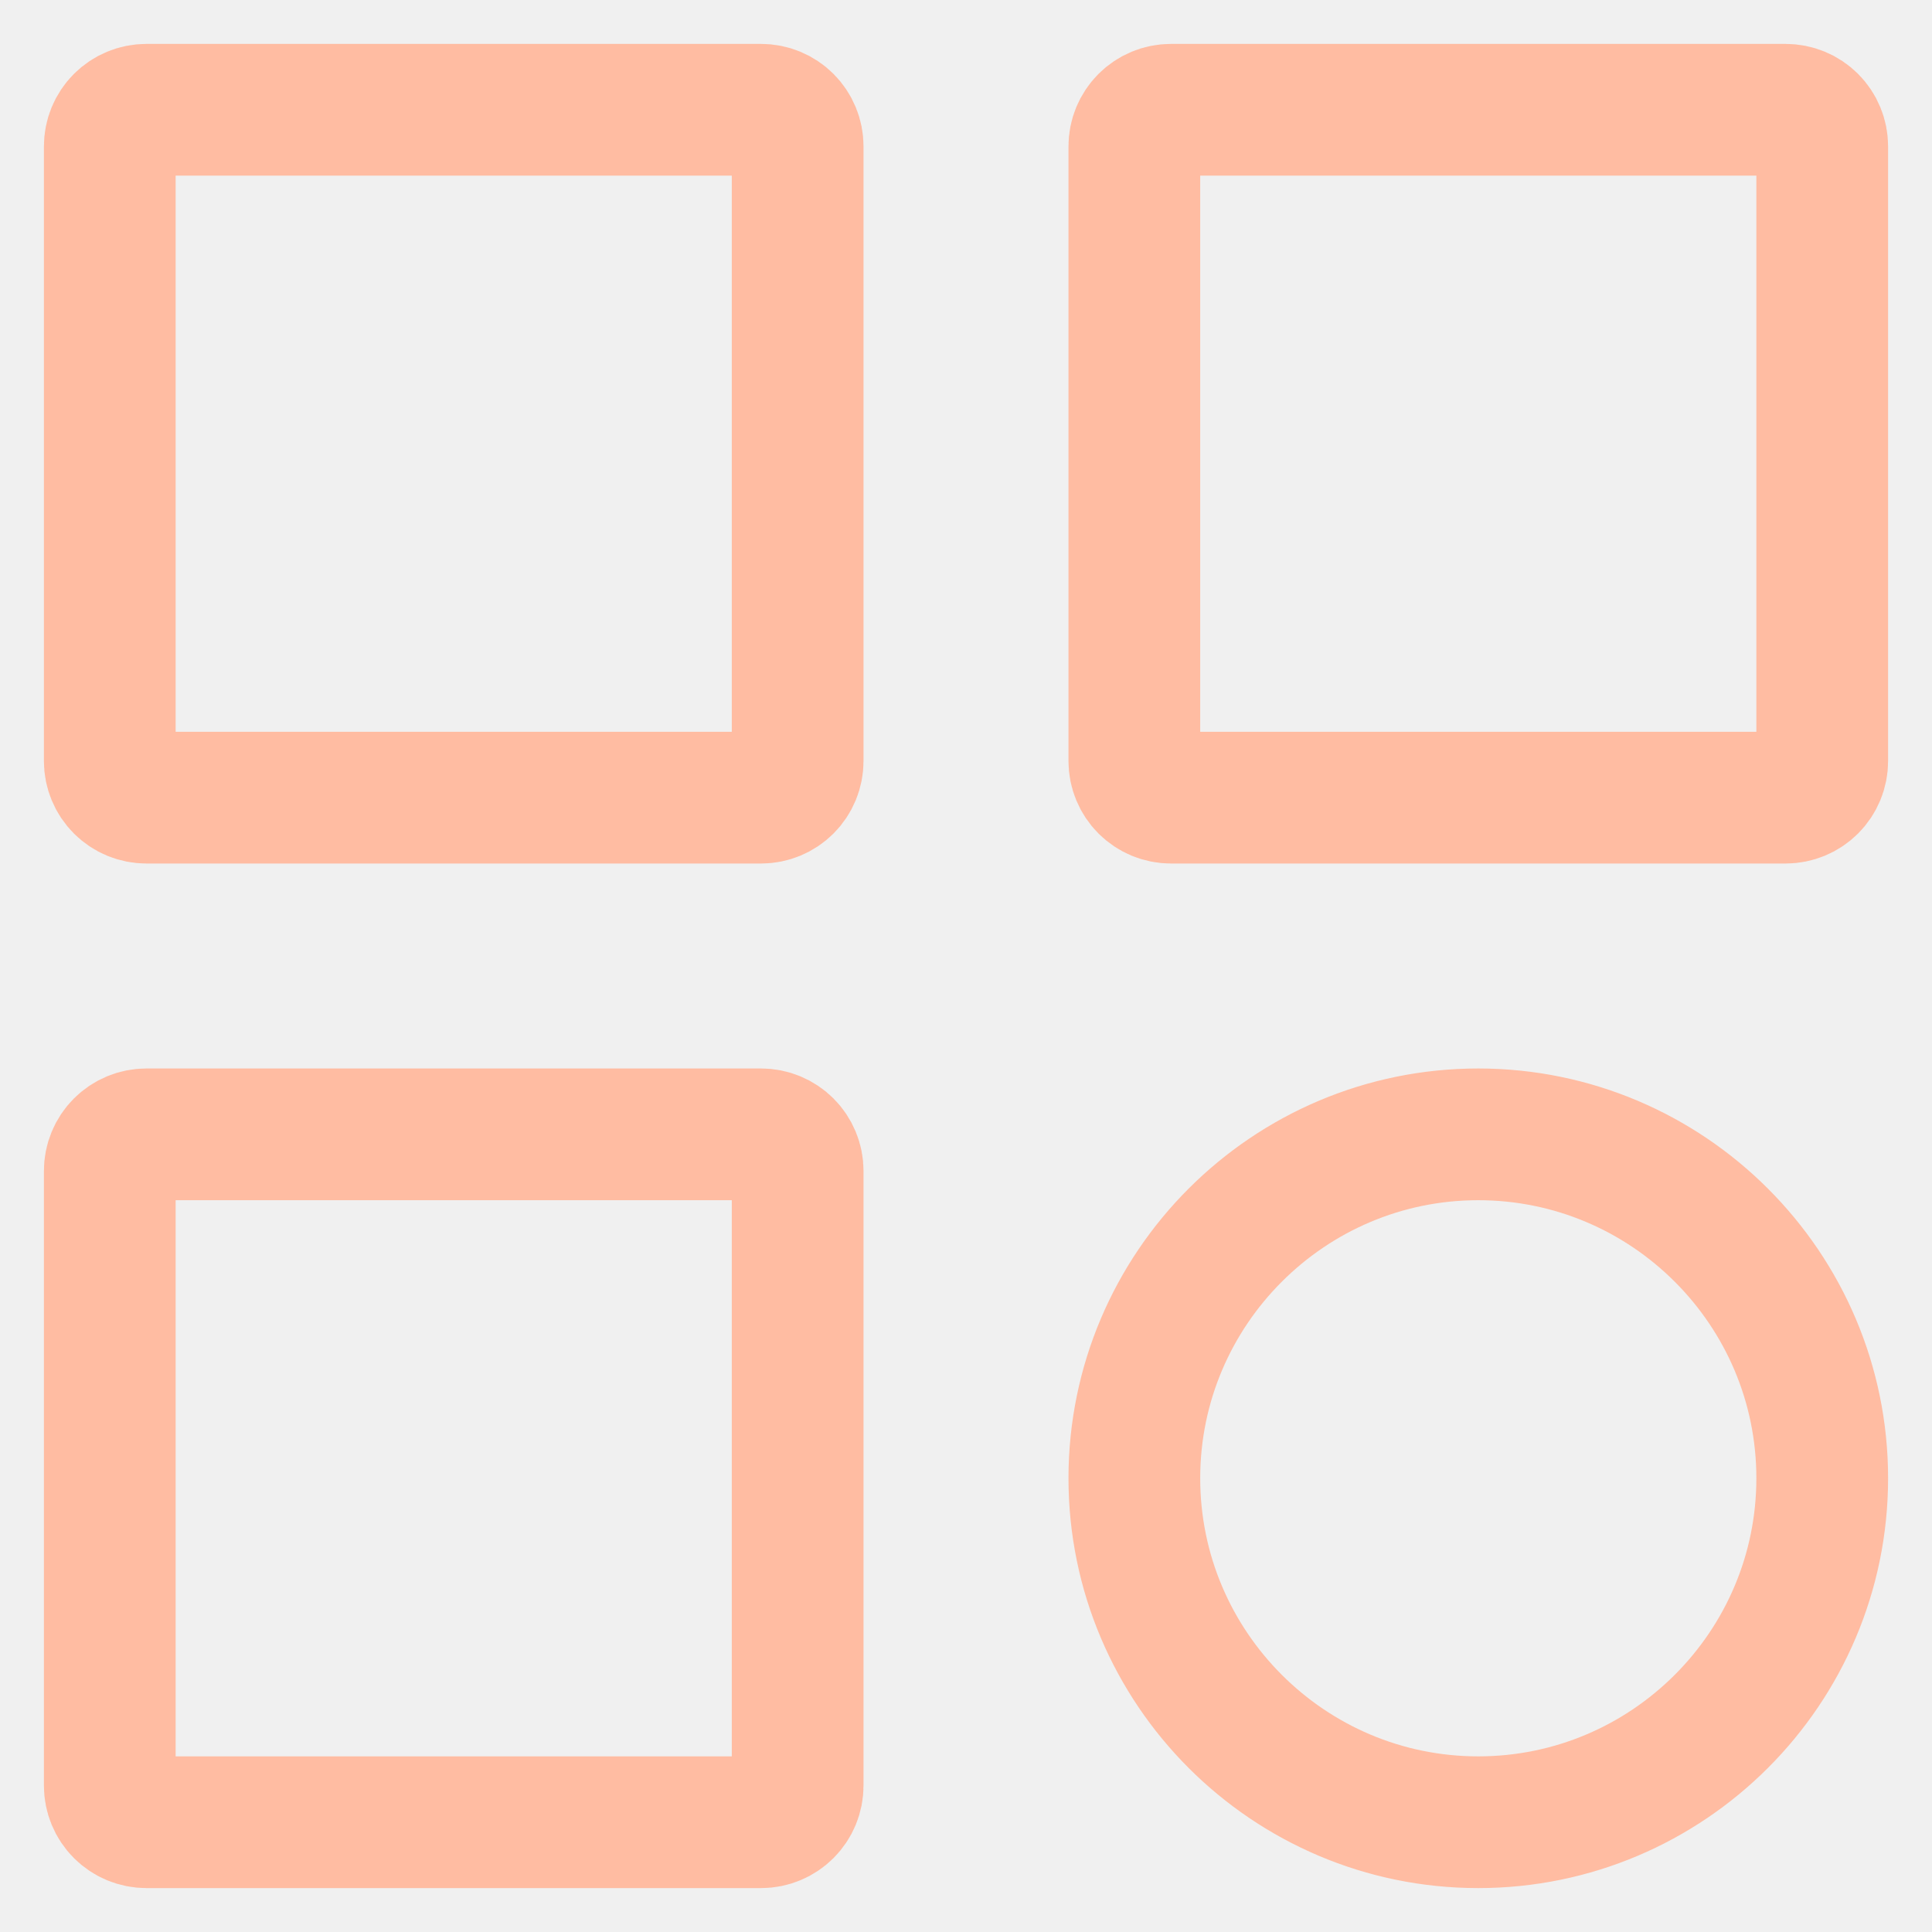
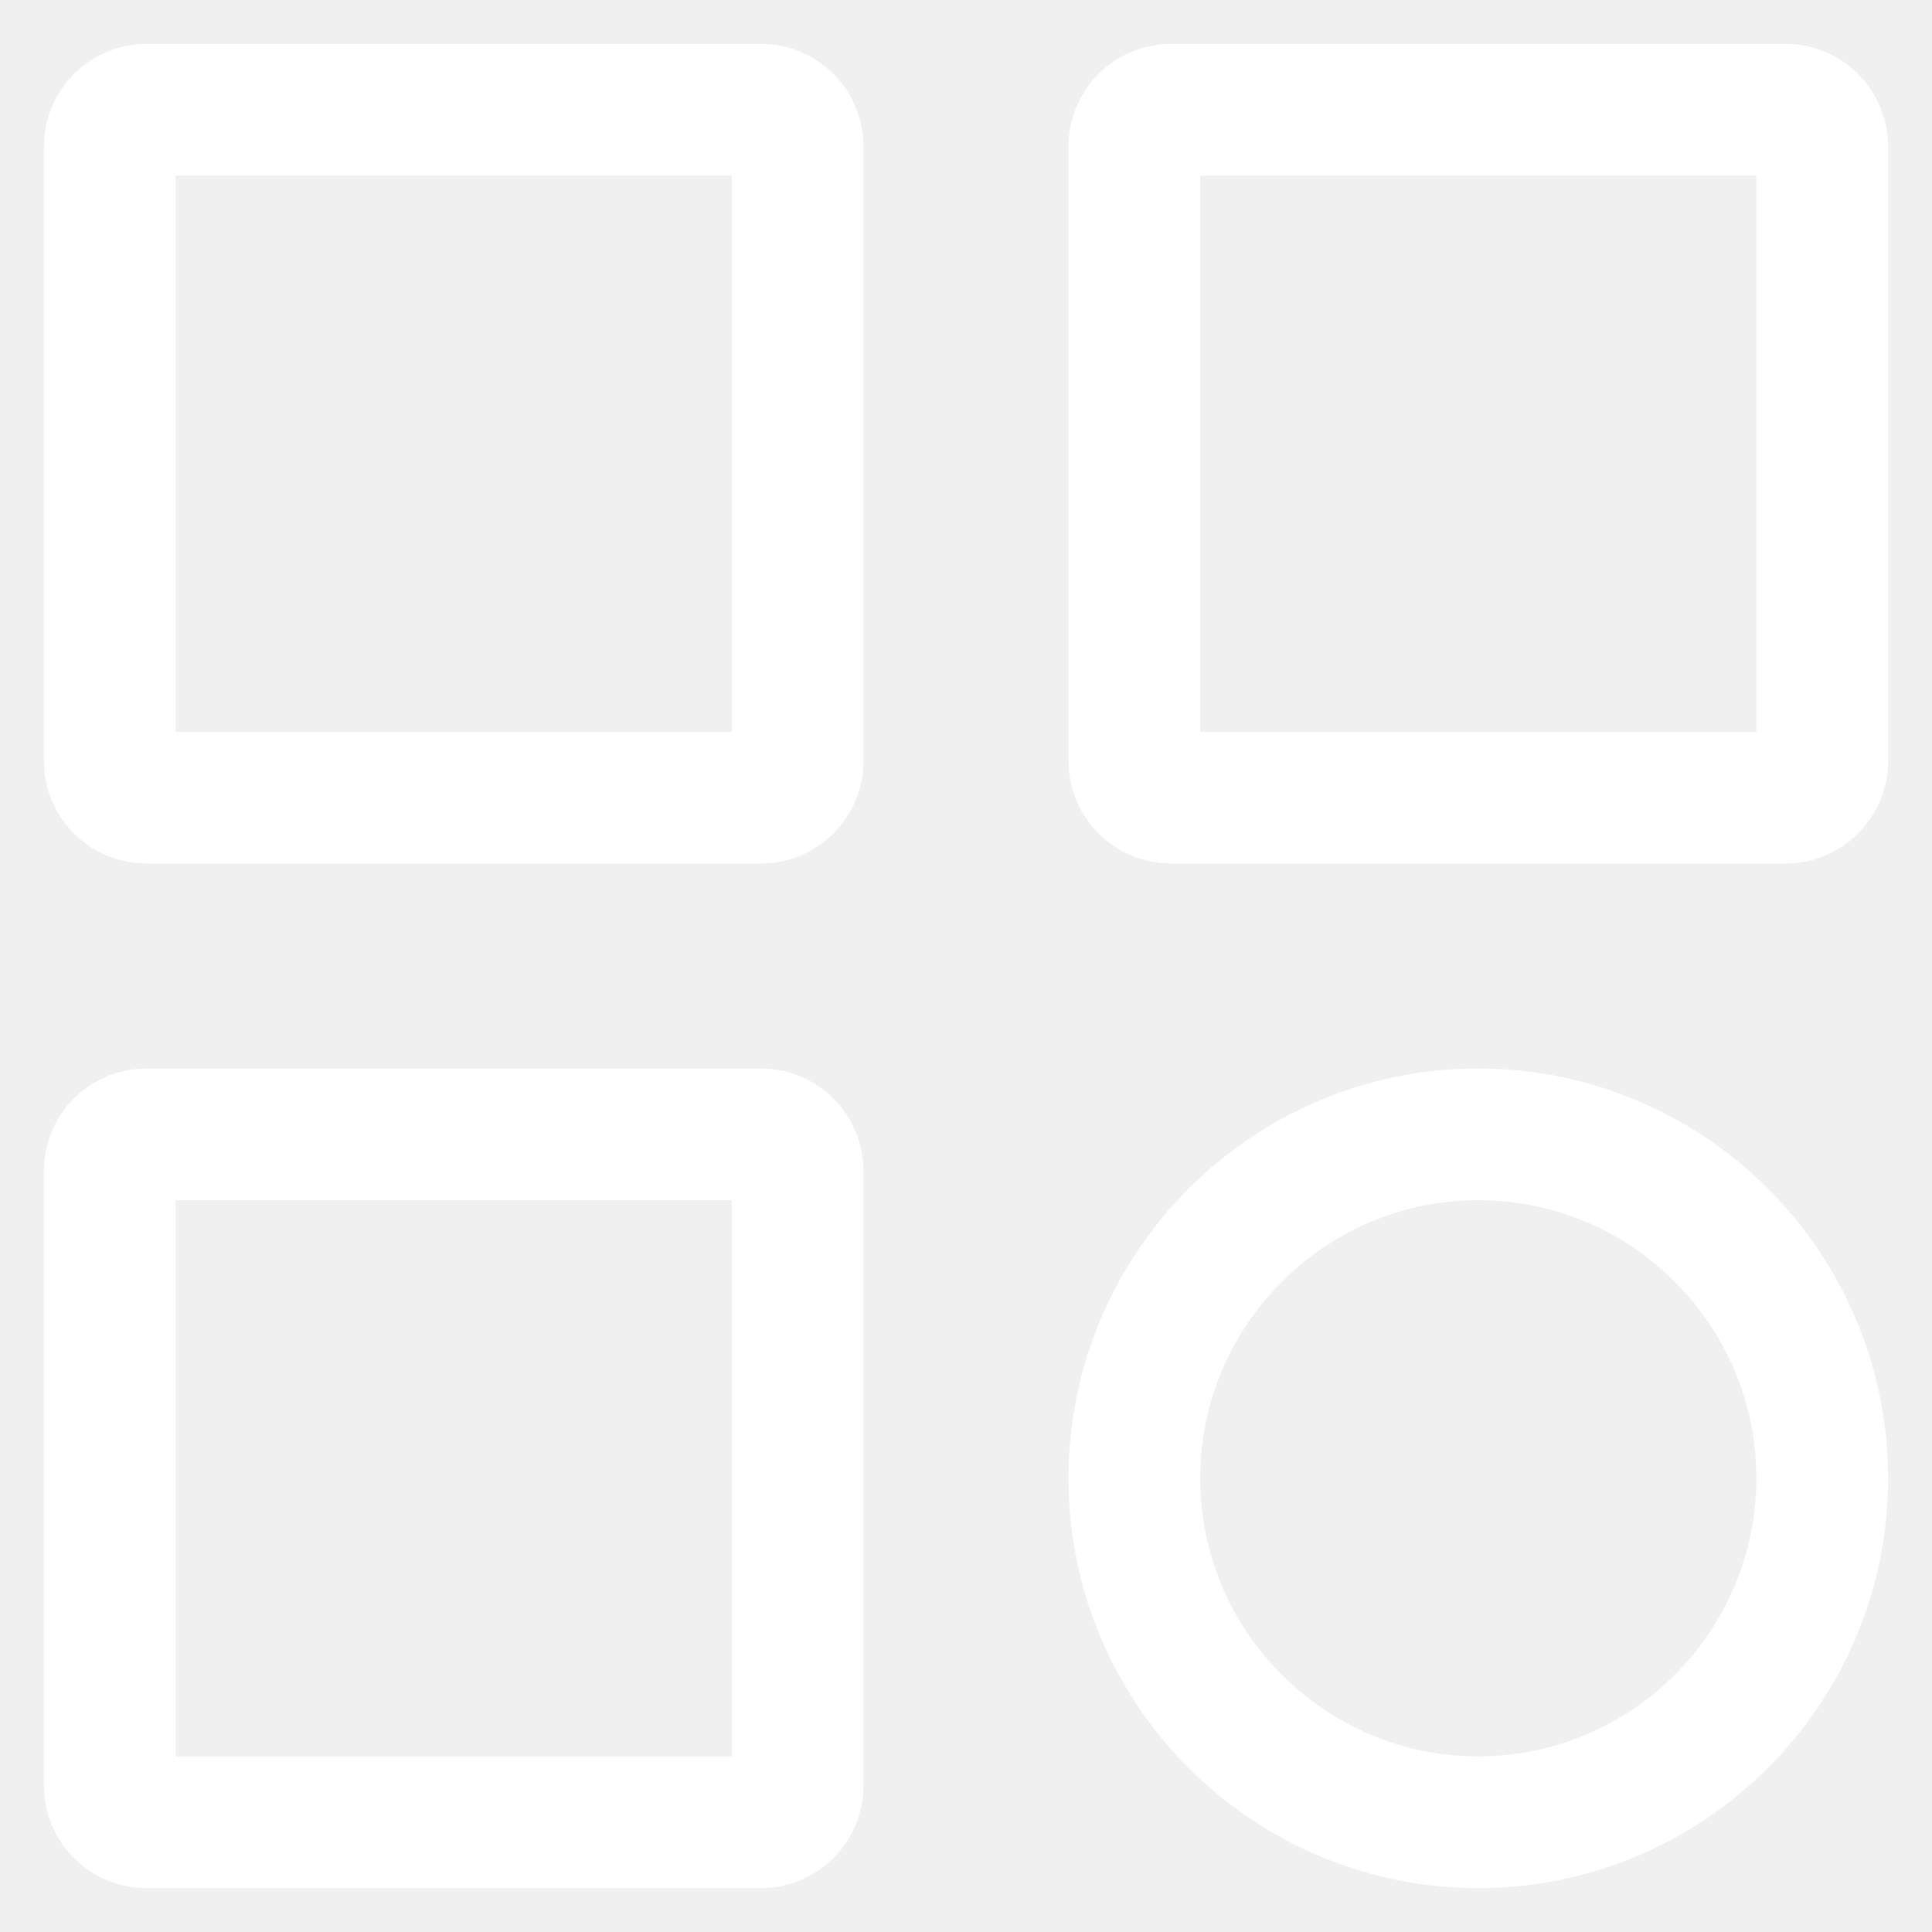
<svg xmlns="http://www.w3.org/2000/svg" width="22" height="22" viewBox="0 0 22 22" fill="none">
-   <path d="M8.667 9.083H1.667C1.556 9.083 1.45 9.039 1.372 8.961C1.294 8.883 1.25 8.777 1.25 8.667V1.667C1.25 1.556 1.294 1.45 1.372 1.372C1.45 1.294 1.556 1.25 1.667 1.25H8.667C8.777 1.25 8.883 1.294 8.961 1.372C9.039 1.45 9.083 1.556 9.083 1.667V8.667C9.083 8.777 9.039 8.883 8.961 8.961C8.883 9.039 8.777 9.083 8.667 9.083ZM20.333 9.083H13.333C13.223 9.083 13.117 9.039 13.039 8.961C12.961 8.883 12.917 8.777 12.917 8.667V1.667C12.917 1.556 12.961 1.45 13.039 1.372C13.117 1.294 13.223 1.25 13.333 1.25H20.333C20.444 1.25 20.55 1.294 20.628 1.372C20.706 1.45 20.75 1.556 20.75 1.667V8.667C20.75 8.777 20.706 8.883 20.628 8.961C20.55 9.039 20.444 9.083 20.333 9.083ZM8.667 20.75H1.667C1.556 20.75 1.45 20.706 1.372 20.628C1.294 20.55 1.25 20.444 1.25 20.333V13.333C1.25 13.223 1.294 13.117 1.372 13.039C1.45 12.961 1.556 12.917 1.667 12.917H8.667C8.777 12.917 8.883 12.961 8.961 13.039C9.039 13.117 9.083 13.223 9.083 13.333V20.333C9.083 20.444 9.039 20.55 8.961 20.628C8.883 20.706 8.777 20.75 8.667 20.75ZM20.75 16.833C20.75 18.993 18.993 20.75 16.833 20.75C14.674 20.75 12.917 18.993 12.917 16.833C12.917 14.674 14.674 12.917 16.833 12.917C18.993 12.917 20.75 14.674 20.75 16.833Z" stroke="#FFBCA2" stroke-width="1.5" />
+   <path d="M8.667 9.083H1.667C1.556 9.083 1.45 9.039 1.372 8.961C1.294 8.883 1.25 8.777 1.25 8.667V1.667C1.25 1.556 1.294 1.45 1.372 1.372C1.45 1.294 1.556 1.25 1.667 1.25H8.667C8.777 1.25 8.883 1.294 8.961 1.372C9.039 1.45 9.083 1.556 9.083 1.667V8.667C9.083 8.777 9.039 8.883 8.961 8.961C8.883 9.039 8.777 9.083 8.667 9.083ZM20.333 9.083H13.333C13.223 9.083 13.117 9.039 13.039 8.961C12.961 8.883 12.917 8.777 12.917 8.667V1.667C12.917 1.556 12.961 1.45 13.039 1.372C13.117 1.294 13.223 1.25 13.333 1.25H20.333C20.444 1.25 20.55 1.294 20.628 1.372C20.706 1.45 20.75 1.556 20.75 1.667V8.667C20.75 8.777 20.706 8.883 20.628 8.961C20.55 9.039 20.444 9.083 20.333 9.083ZM8.667 20.75H1.667C1.556 20.75 1.45 20.706 1.372 20.628C1.294 20.55 1.25 20.444 1.25 20.333V13.333C1.25 13.223 1.294 13.117 1.372 13.039C1.45 12.961 1.556 12.917 1.667 12.917H8.667C8.777 12.917 8.883 12.961 8.961 13.039C9.039 13.117 9.083 13.223 9.083 13.333V20.333C9.083 20.444 9.039 20.55 8.961 20.628C8.883 20.706 8.777 20.75 8.667 20.75ZM20.75 16.833C20.75 18.993 18.993 20.75 16.833 20.75C14.674 20.75 12.917 18.993 12.917 16.833C12.917 14.674 14.674 12.917 16.833 12.917C18.993 12.917 20.75 14.674 20.75 16.833Z" stroke="#fff" stroke-width="1.5" />
</svg>
